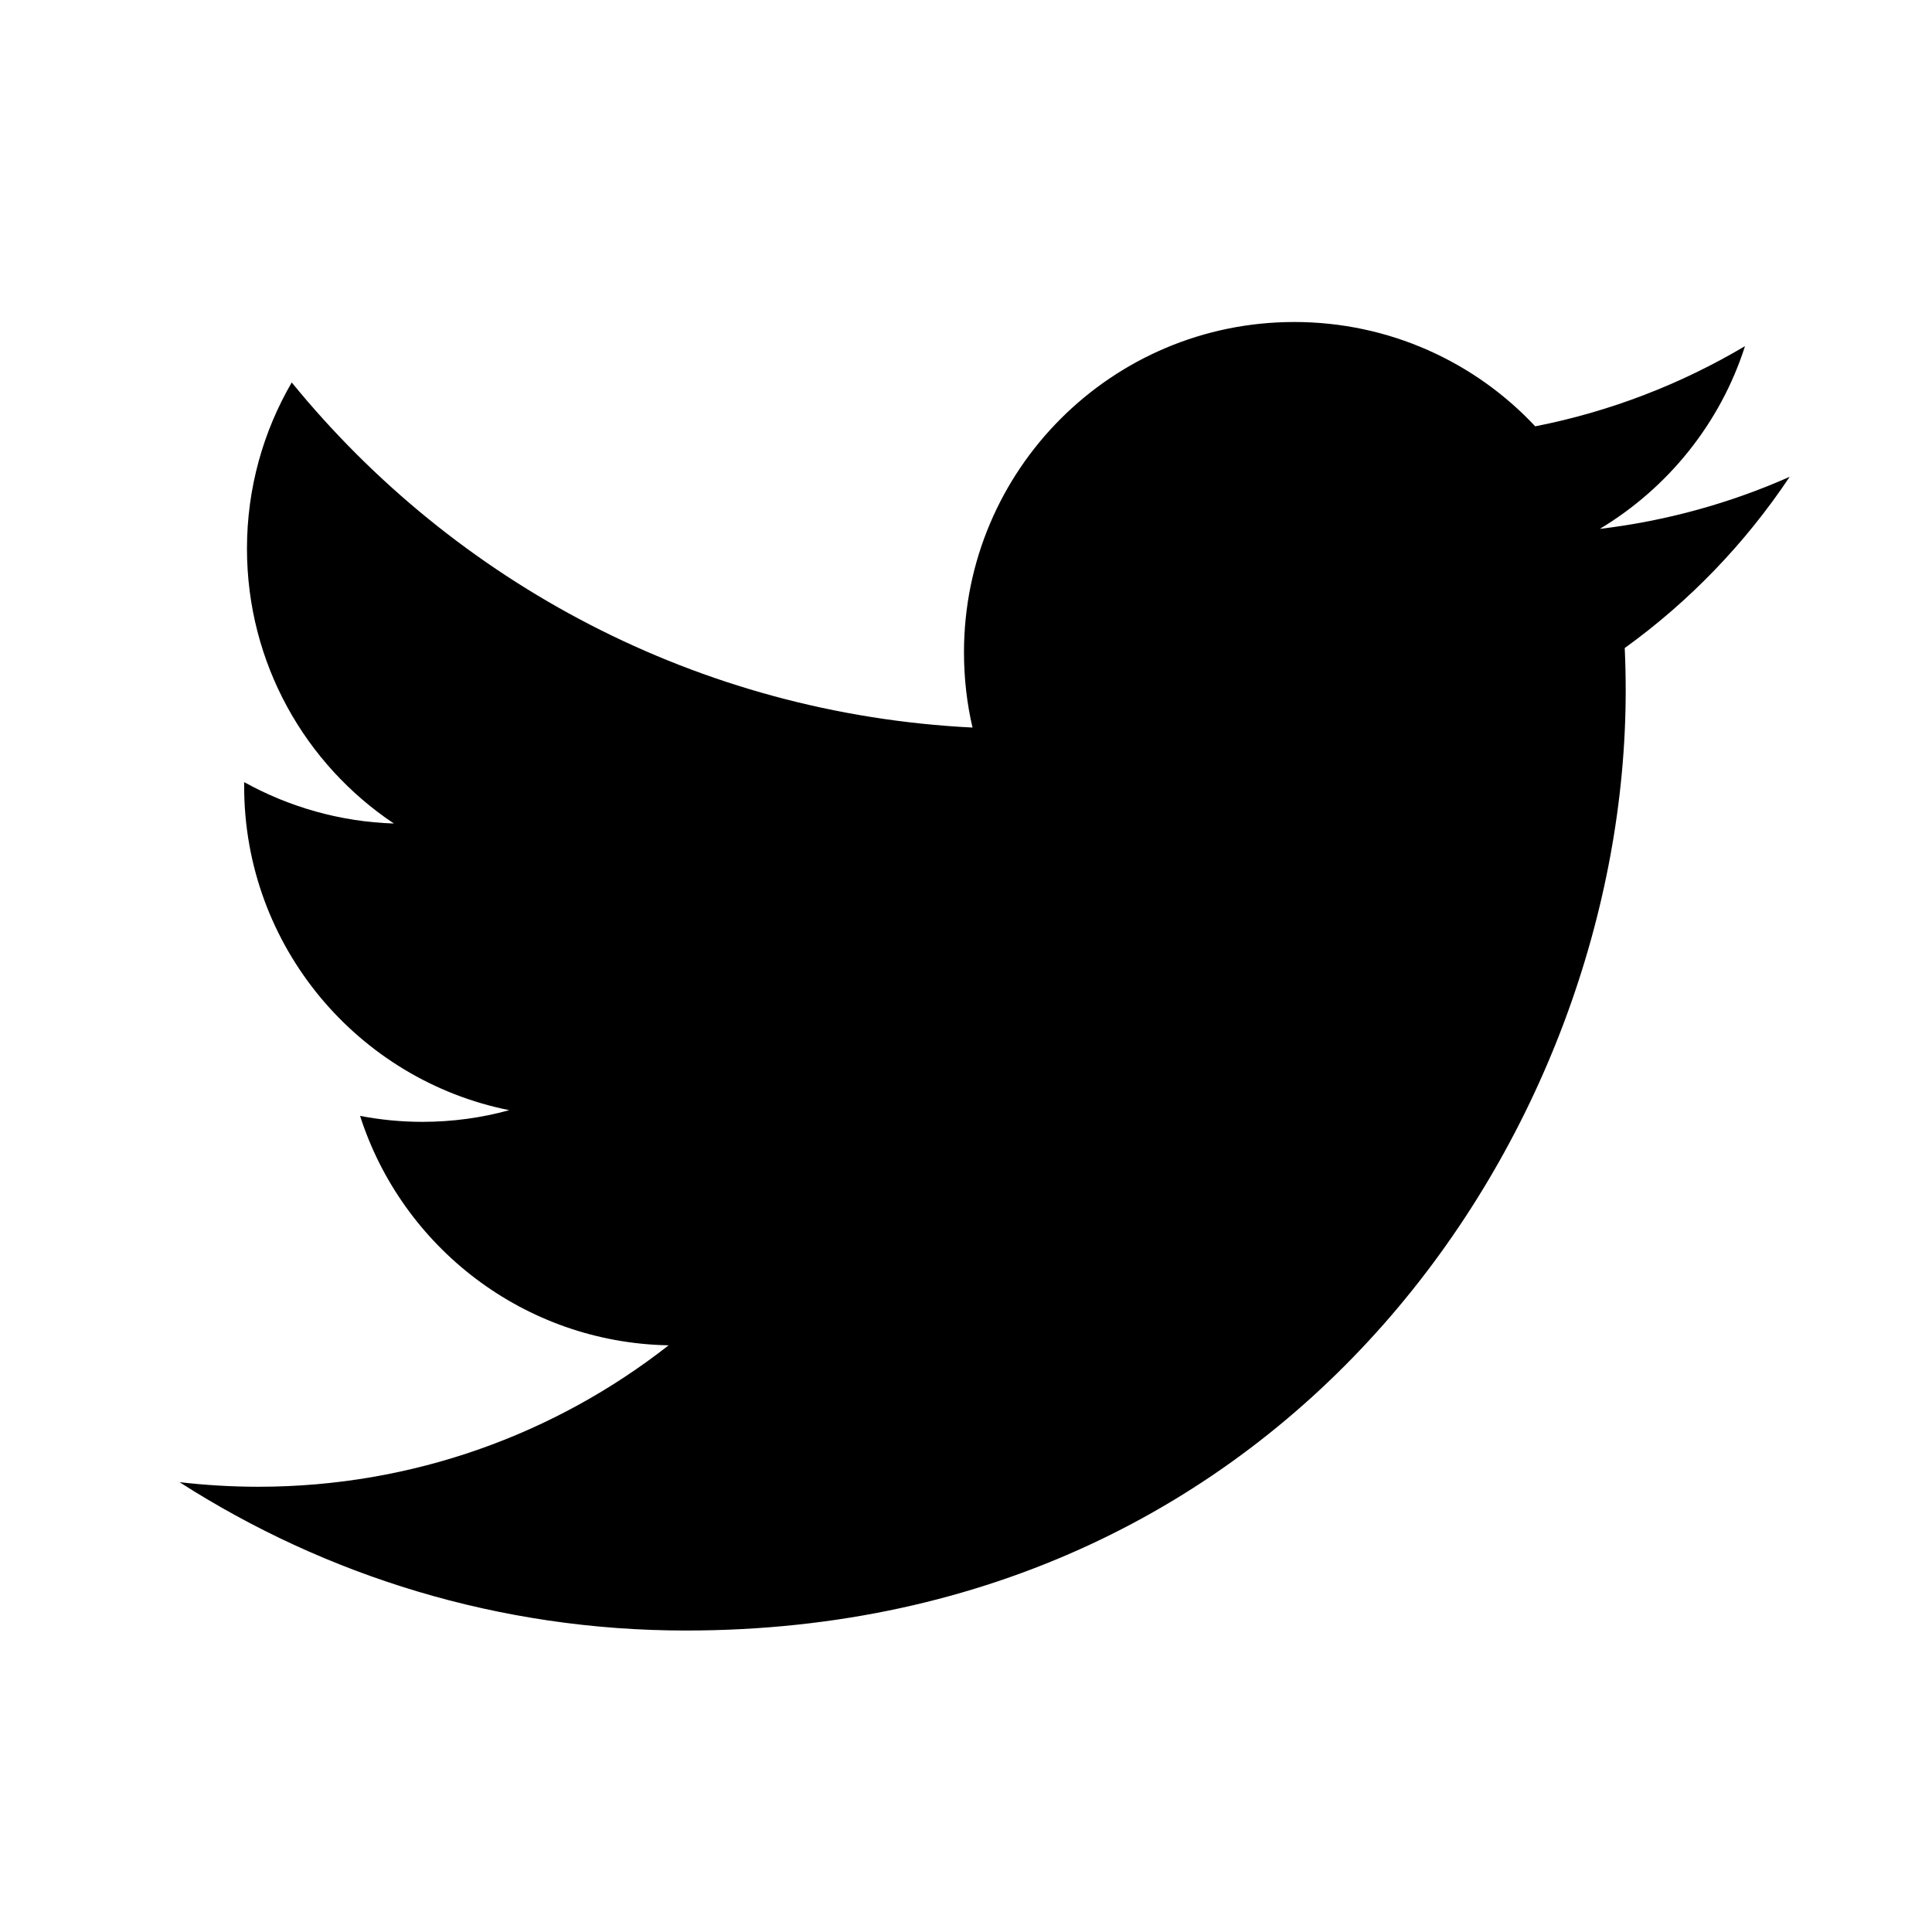
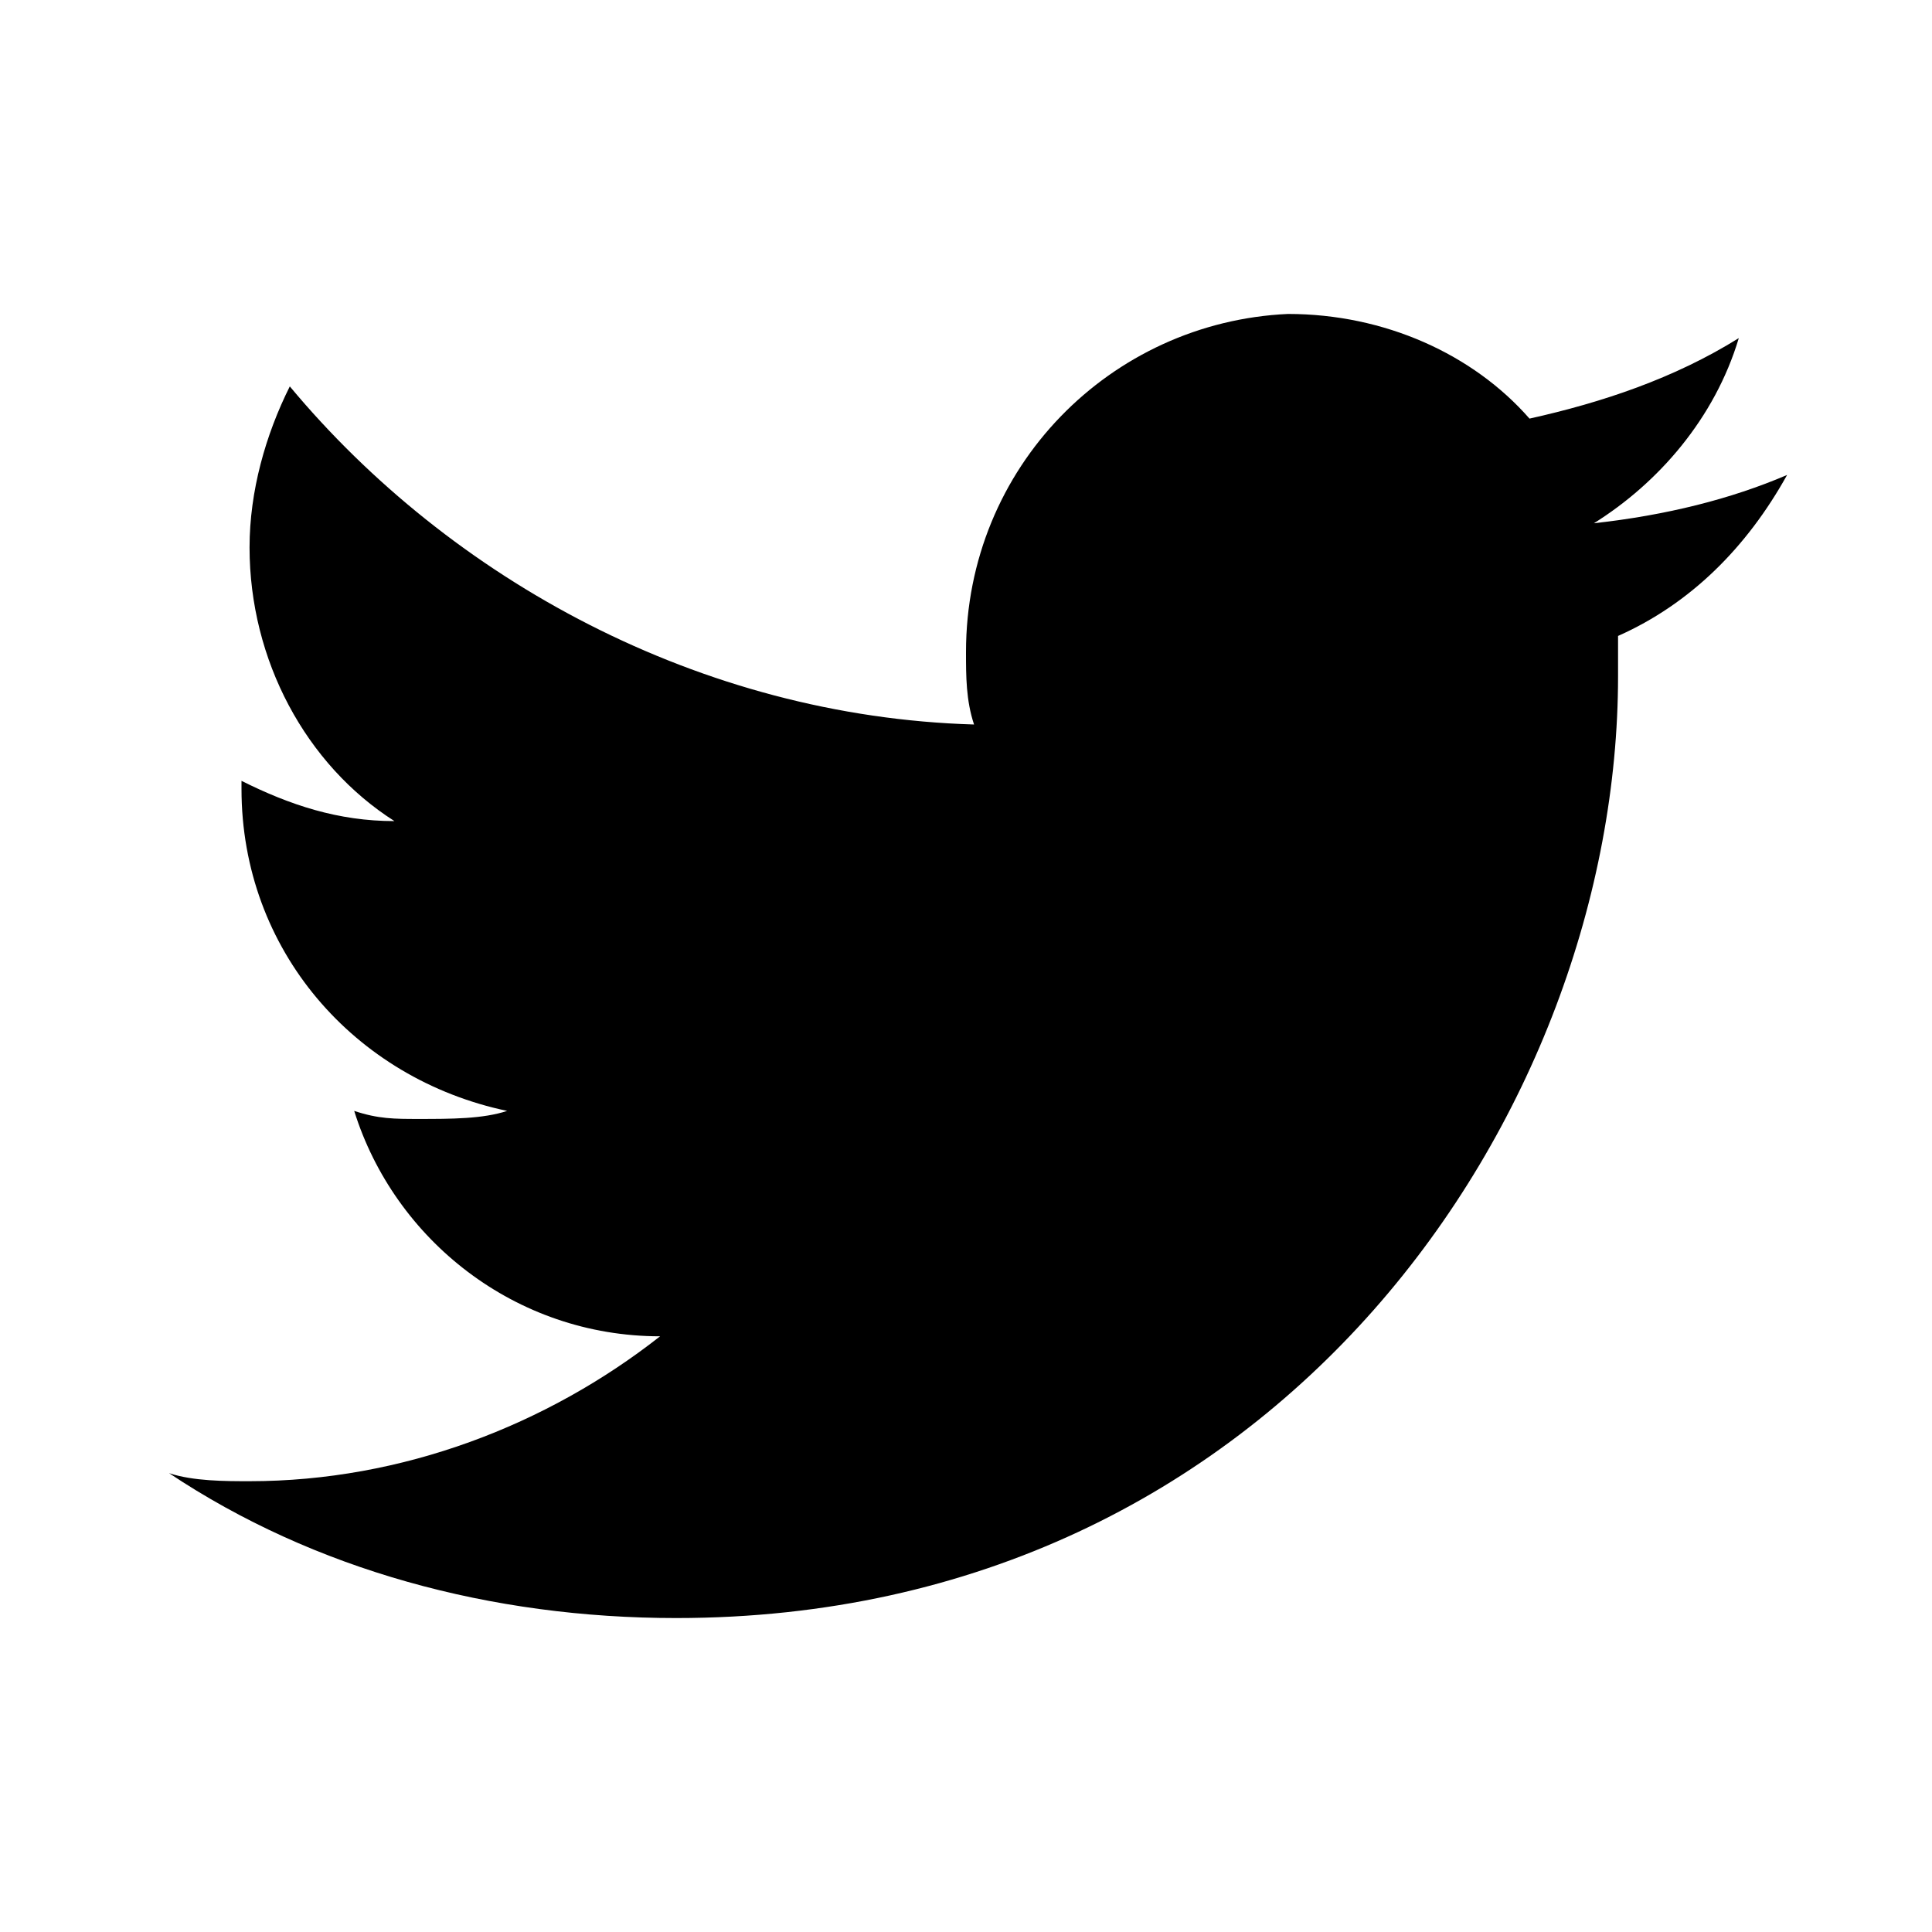
- <svg xmlns="http://www.w3.org/2000/svg" viewBox="0 0 24 24">
-   <rect x="0" fill="none" width="24" height="24" />
+ <svg xmlns="http://www.w3.org/2000/svg" version="1.1" id="Layer_1" x="0px" y="0px" viewBox="0 0 24 24" style="enable-background:new 0 0 24 24;" xml:space="preserve">
  <g>
-     <path d="M22.23 5.924c-.736.326-1.527.547-2.357.646.847-.508 1.498-1.312 1.804-2.27-.793.47-1.67.812-2.606.996C18.325 4.498 17.258 4 16.078 4c-2.266 0-4.103 1.837-4.103 4.103 0 .322.036.635.106.935-3.41-.17-6.433-1.804-8.457-4.287-.353.607-.556 1.312-.556 2.064 0 1.424.724 2.68 1.825 3.415-.673-.022-1.305-.207-1.86-.514v.052c0 1.988 1.415 3.647 3.293 4.023-.344.095-.707.145-1.08.145-.265 0-.522-.026-.773-.074.522 1.63 2.038 2.817 3.833 2.85-1.404 1.1-3.174 1.757-5.096 1.757-.332 0-.66-.02-.98-.057 1.816 1.164 3.973 1.843 6.29 1.843 7.547 0 11.675-6.252 11.675-11.675 0-.178-.004-.355-.012-.53.802-.578 1.497-1.3 2.047-2.124z" />
+     <path d="M22.2,5.9c-0.7,0.3-1.5,0.5-2.4,0.6c0.8-0.5,1.5-1.3,1.8-2.3c-0.8,0.5-1.7,0.8-2.6,1c-0.7-0.8-1.8-1.3-3-1.3   C13.8,4,12,5.8,12,8.1c0,0.3,0,0.6,0.1,0.9C8.7,8.9,5.6,7.2,3.6,4.8C3.3,5.4,3.1,6.1,3.1,6.8c0,1.4,0.7,2.7,1.8,3.4   C4.2,10.2,3.6,10,3,9.7v0.1c0,2,1.4,3.6,3.3,4c-0.3,0.1-0.7,0.1-1.1,0.1c-0.3,0-0.5,0-0.8-0.1c0.5,1.6,2,2.8,3.8,2.8   c-1.4,1.1-3.2,1.8-5.1,1.8c-0.3,0-0.7,0-1-0.1c1.8,1.2,4,1.8,6.3,1.8c7.5,0,11.7-6.3,11.7-11.7c0-0.2,0-0.4,0-0.5   C21,7.5,21.7,6.8,22.2,5.9L22.2,5.9z" />
  </g>
</svg>
